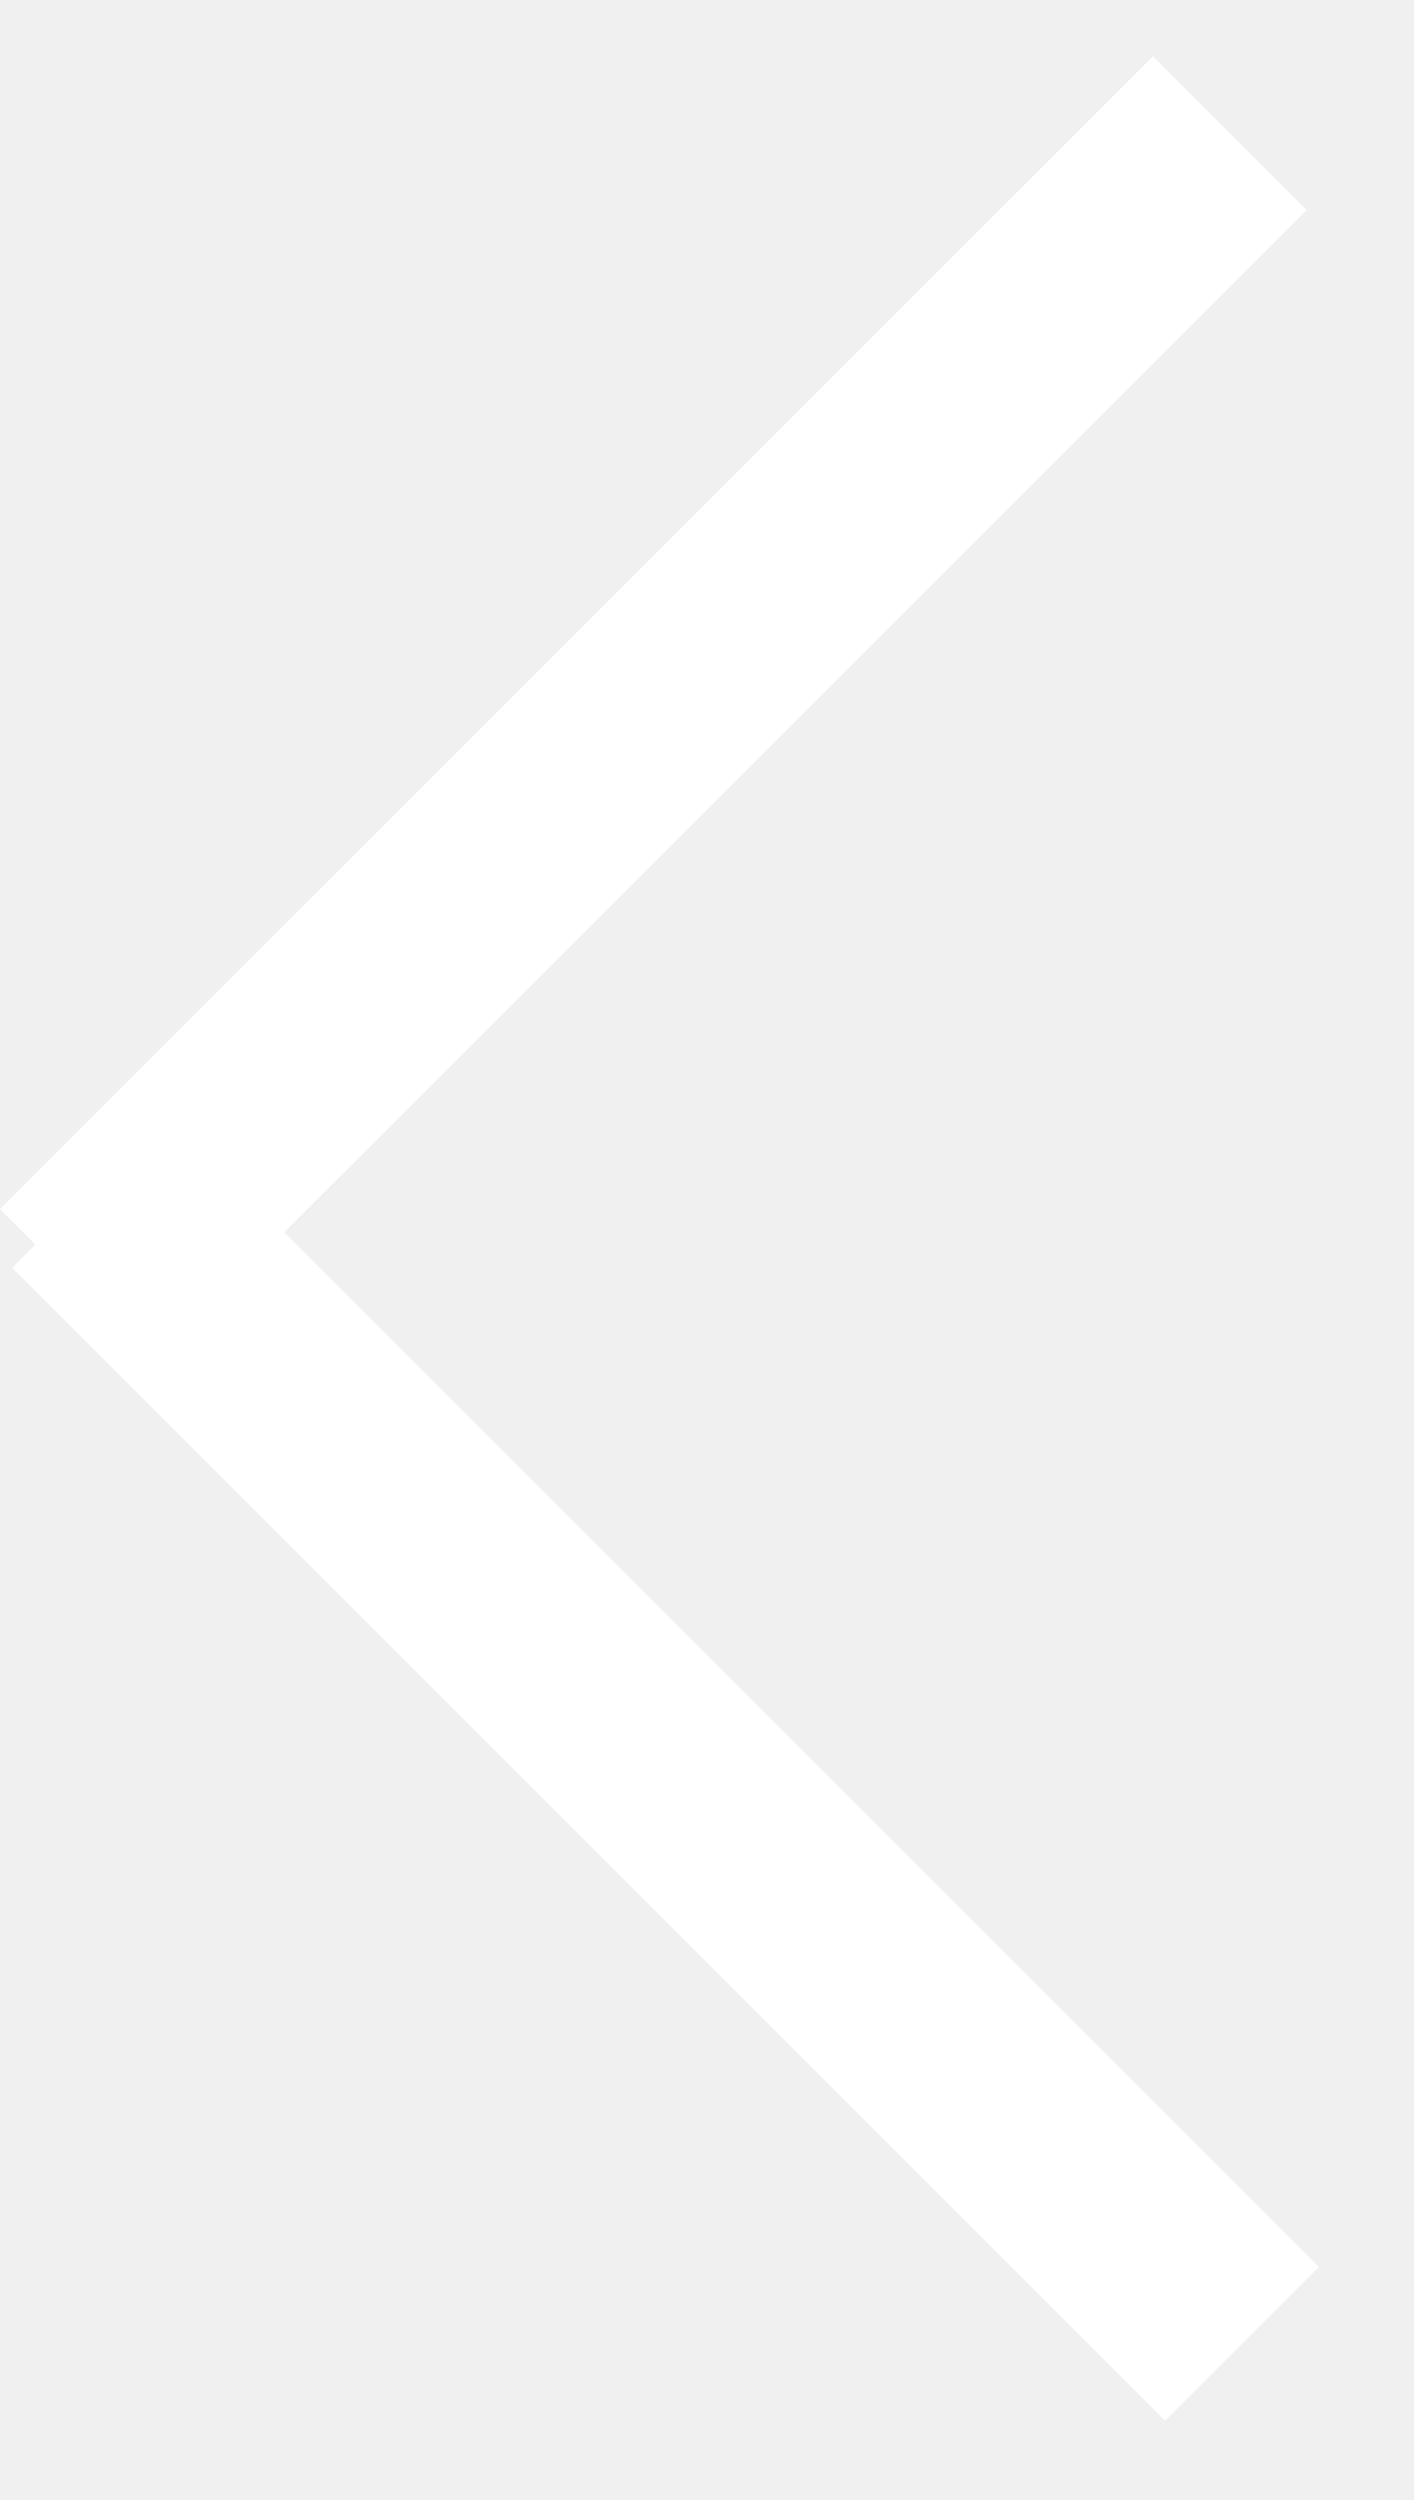
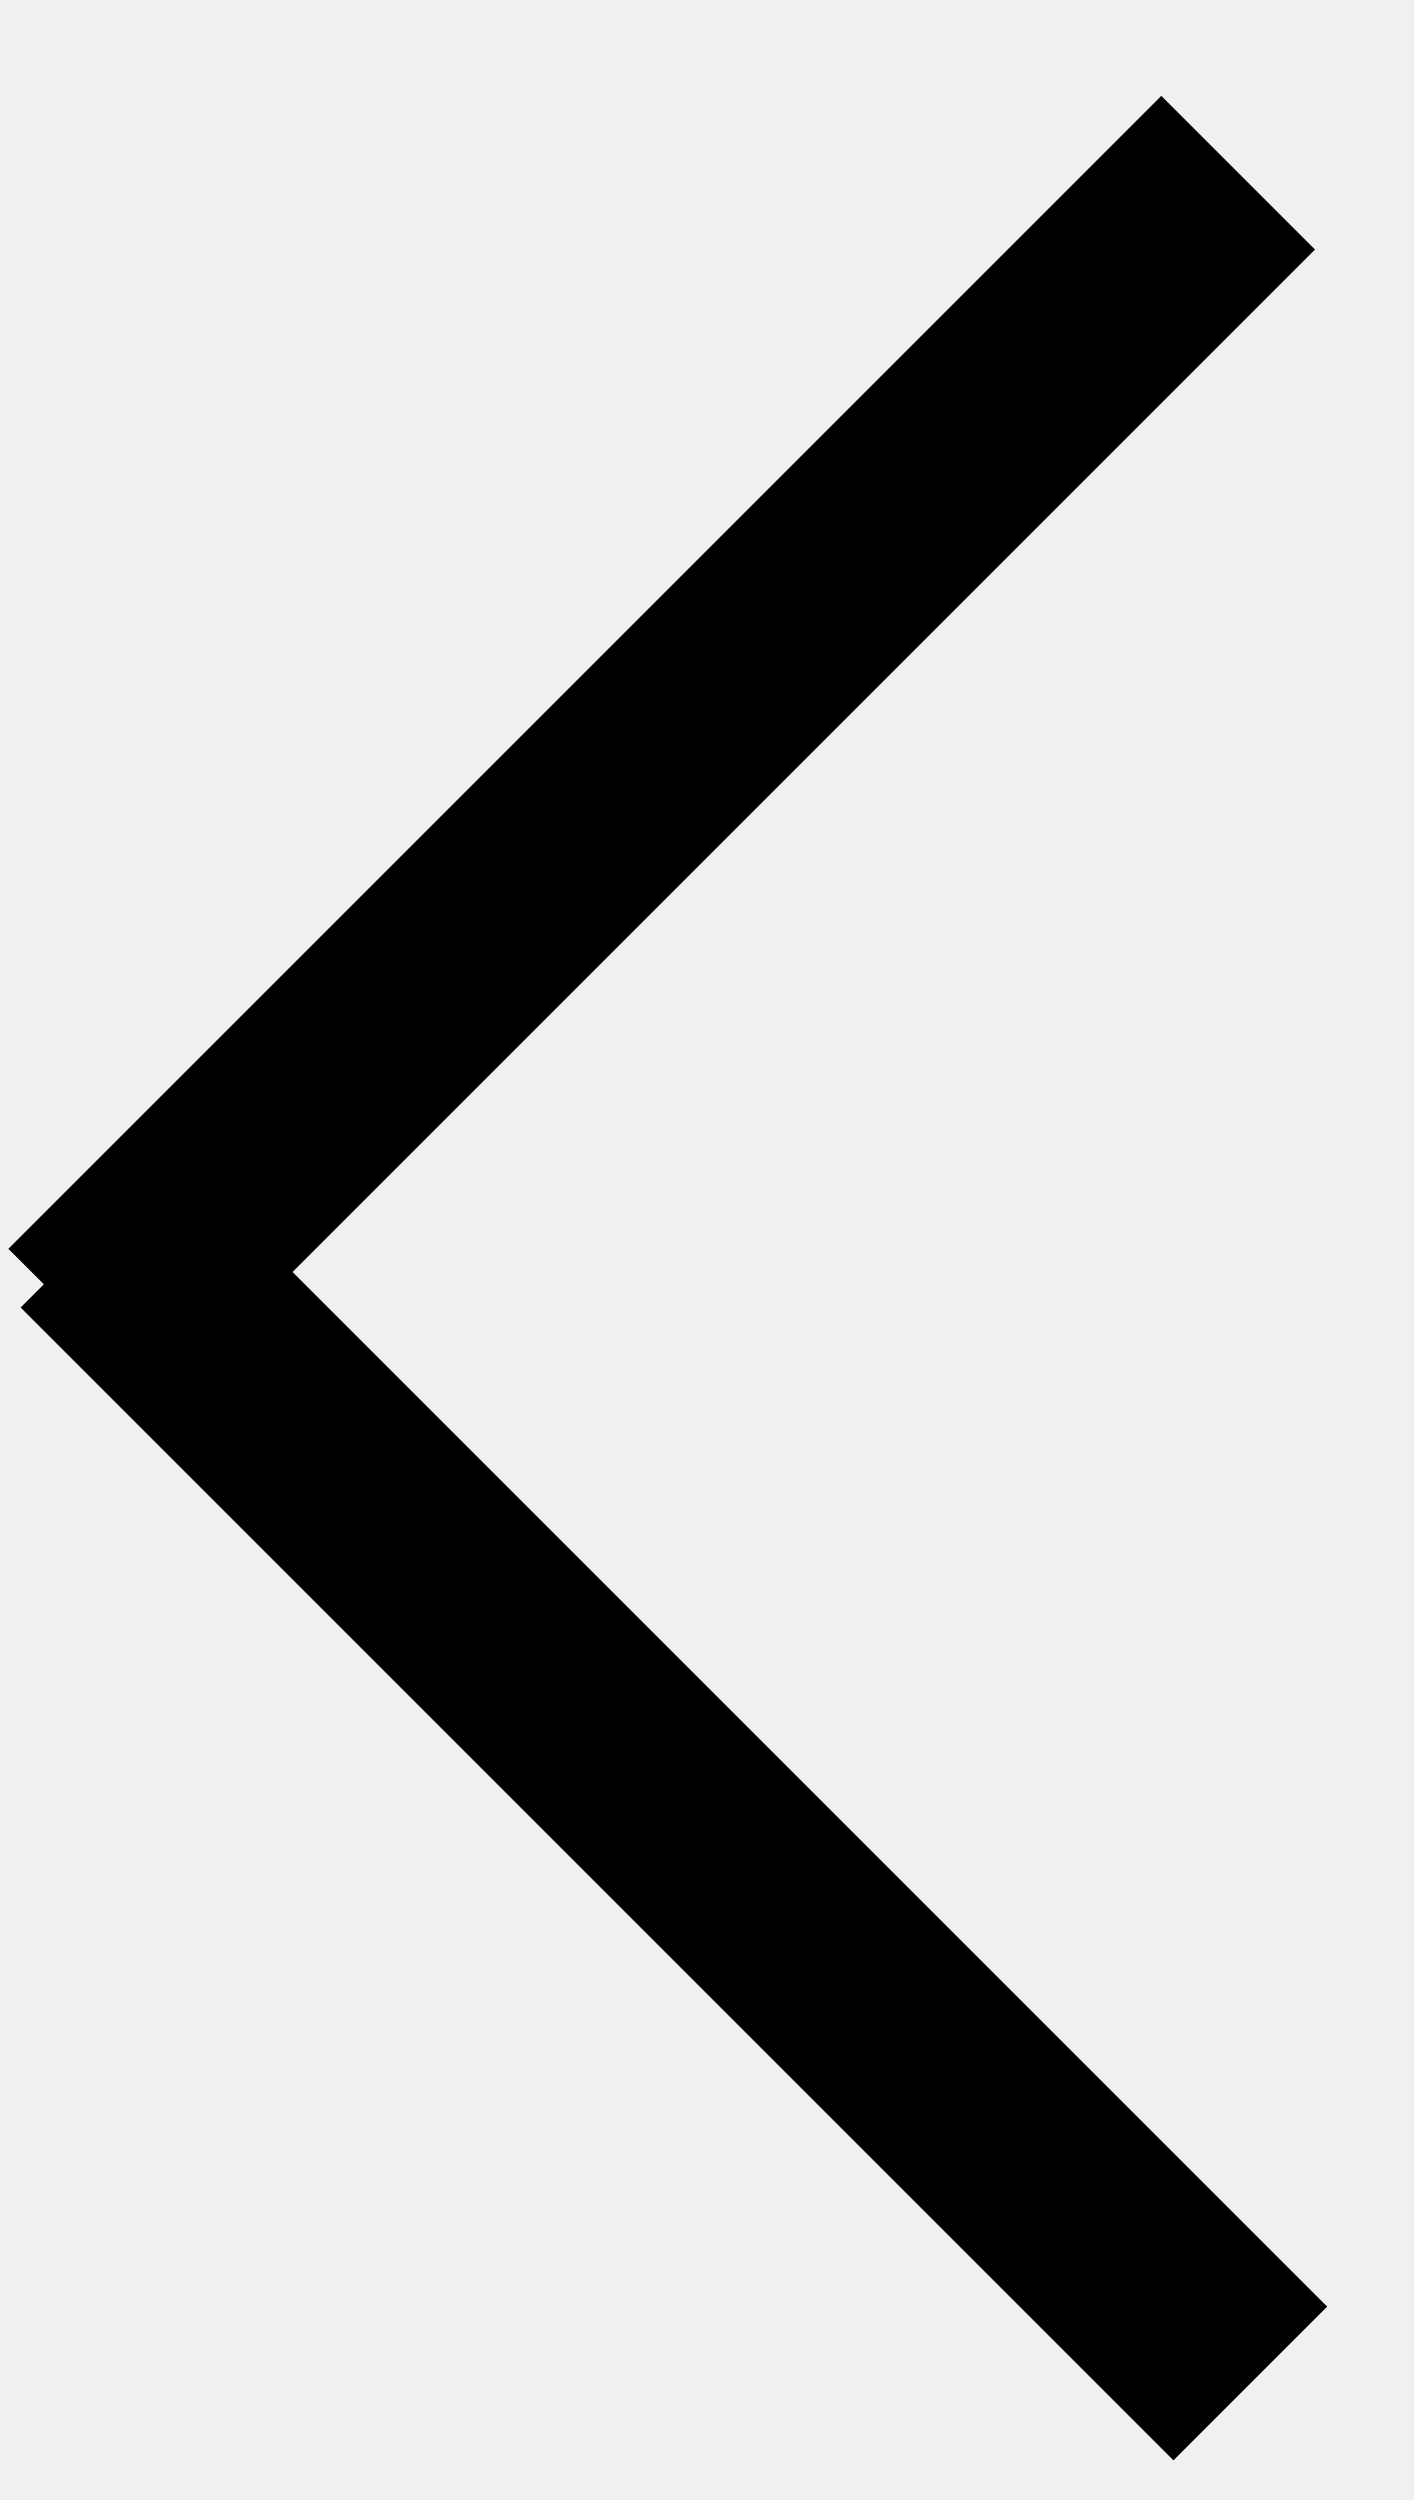
<svg xmlns="http://www.w3.org/2000/svg" width="13" height="23" viewBox="0 0 13 23" fill="none">
-   <line x1="11.314" y1="1.225" x2="0.707" y2="11.831" stroke="white" stroke-width="2" />
-   <line x1="0.819" y1="10.957" x2="11.426" y2="21.564" stroke="white" stroke-width="2" />
+   <line x1="11.391" y1="1.589" x2="0.784" y2="12.196" stroke="black" stroke-width="2" />
+   <line x1="0.897" y1="11.322" x2="11.503" y2="21.928" stroke="black" stroke-width="2" />
</svg>
